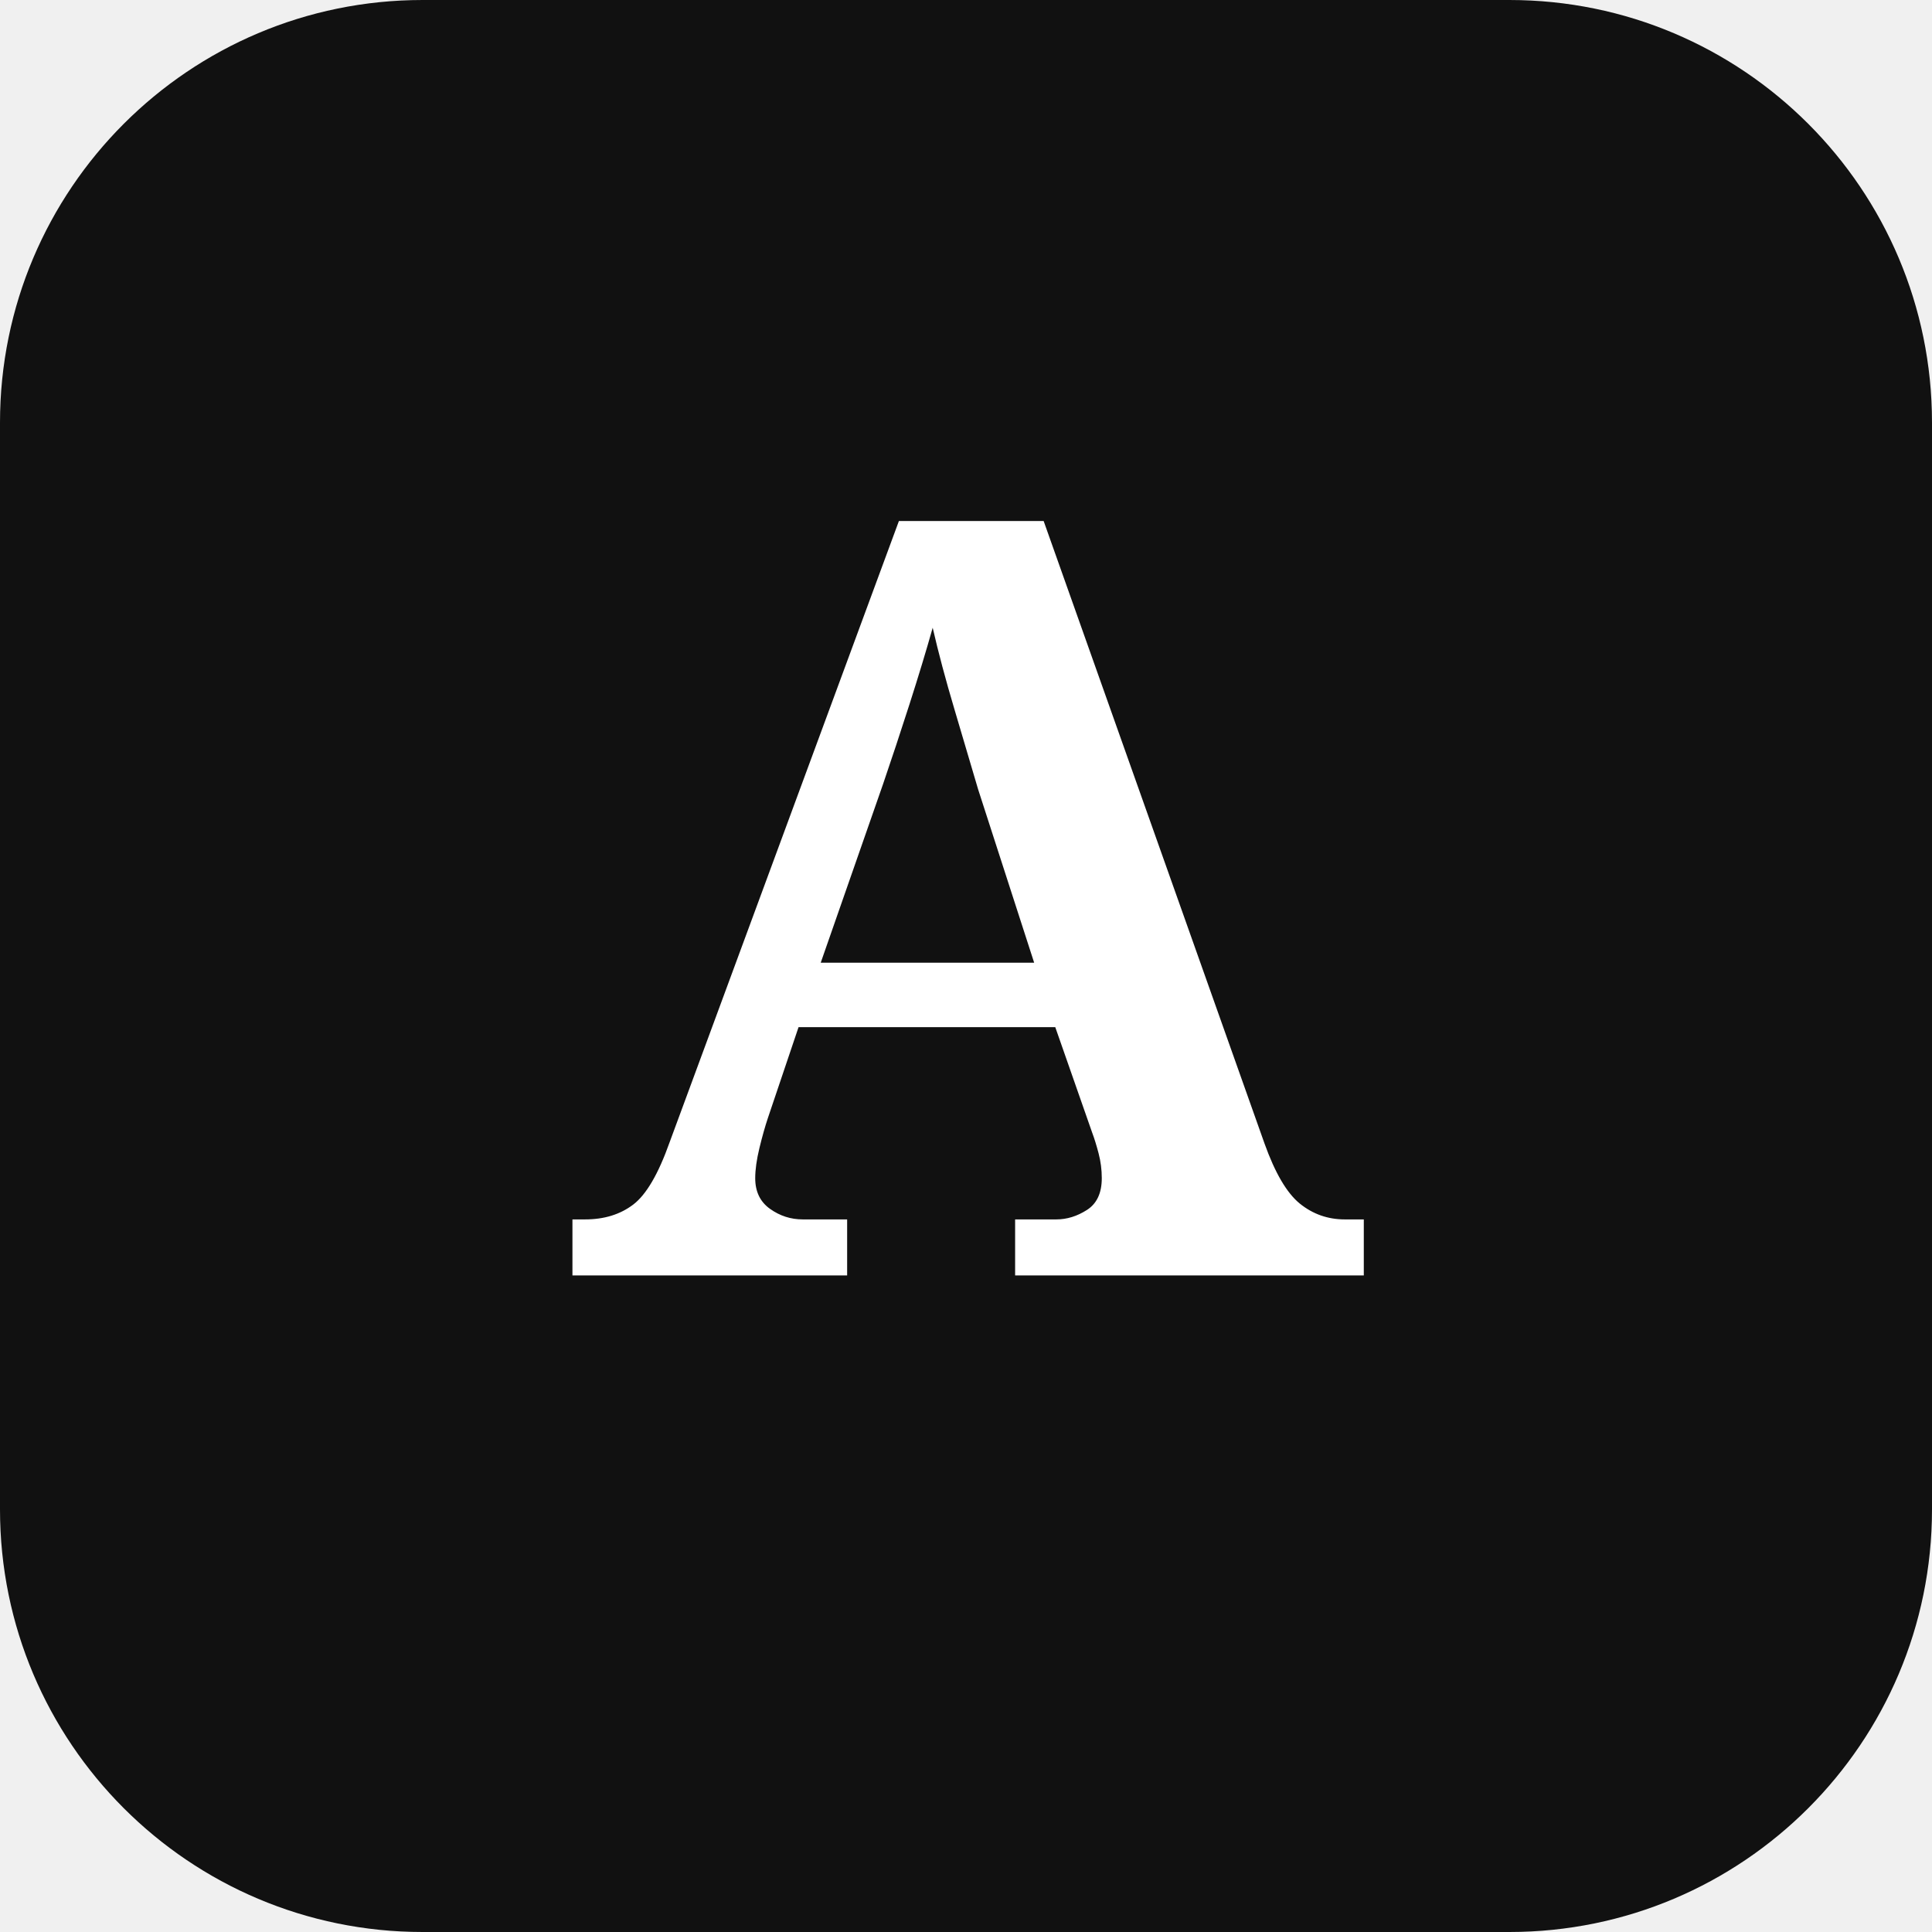
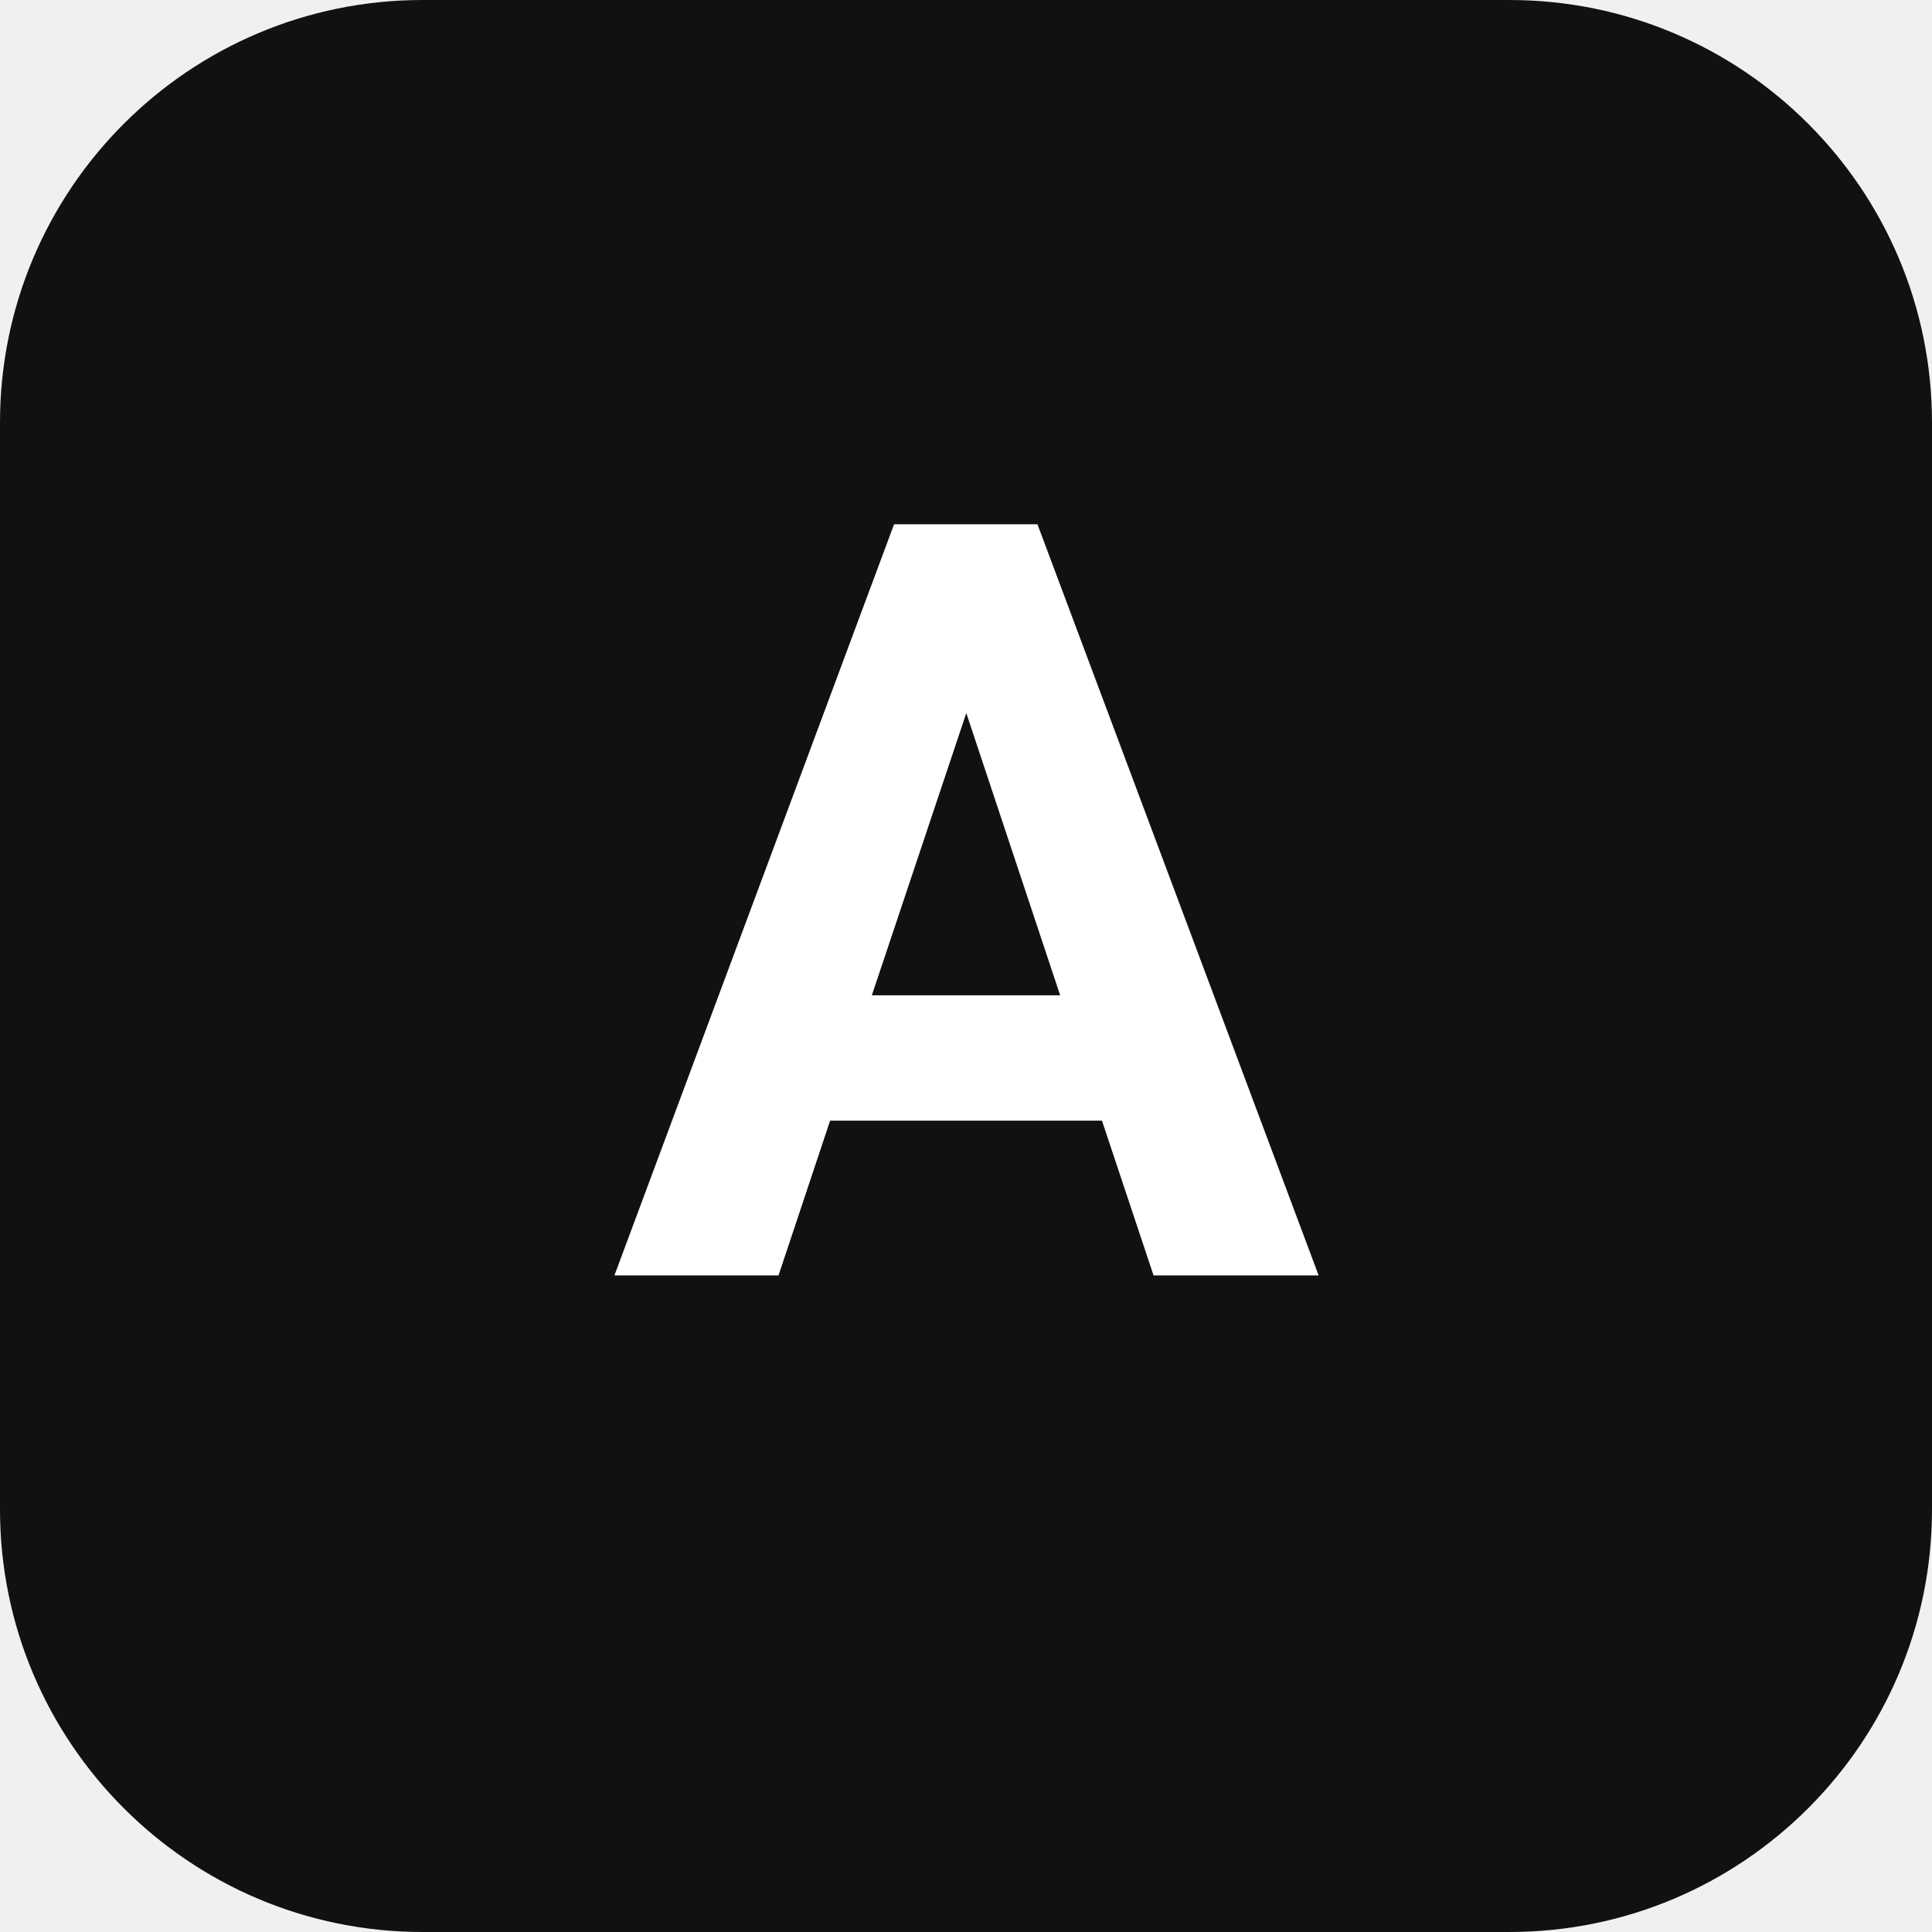
<svg xmlns="http://www.w3.org/2000/svg" viewBox="0 0 512 512">
  <rect width="512" height="512" rx="112" fill="#111" />
-   <text x="256" y="338" font-family="Georgia, serif" font-size="280" font-weight="700" text-anchor="middle" fill="#fff">A</text>
+   <text x="256" y="338" font-family="Roboto, Arial, Helvetica, sans-serif" font-size="280" font-weight="700" text-anchor="middle" fill="#fff">A</text>
</svg>
